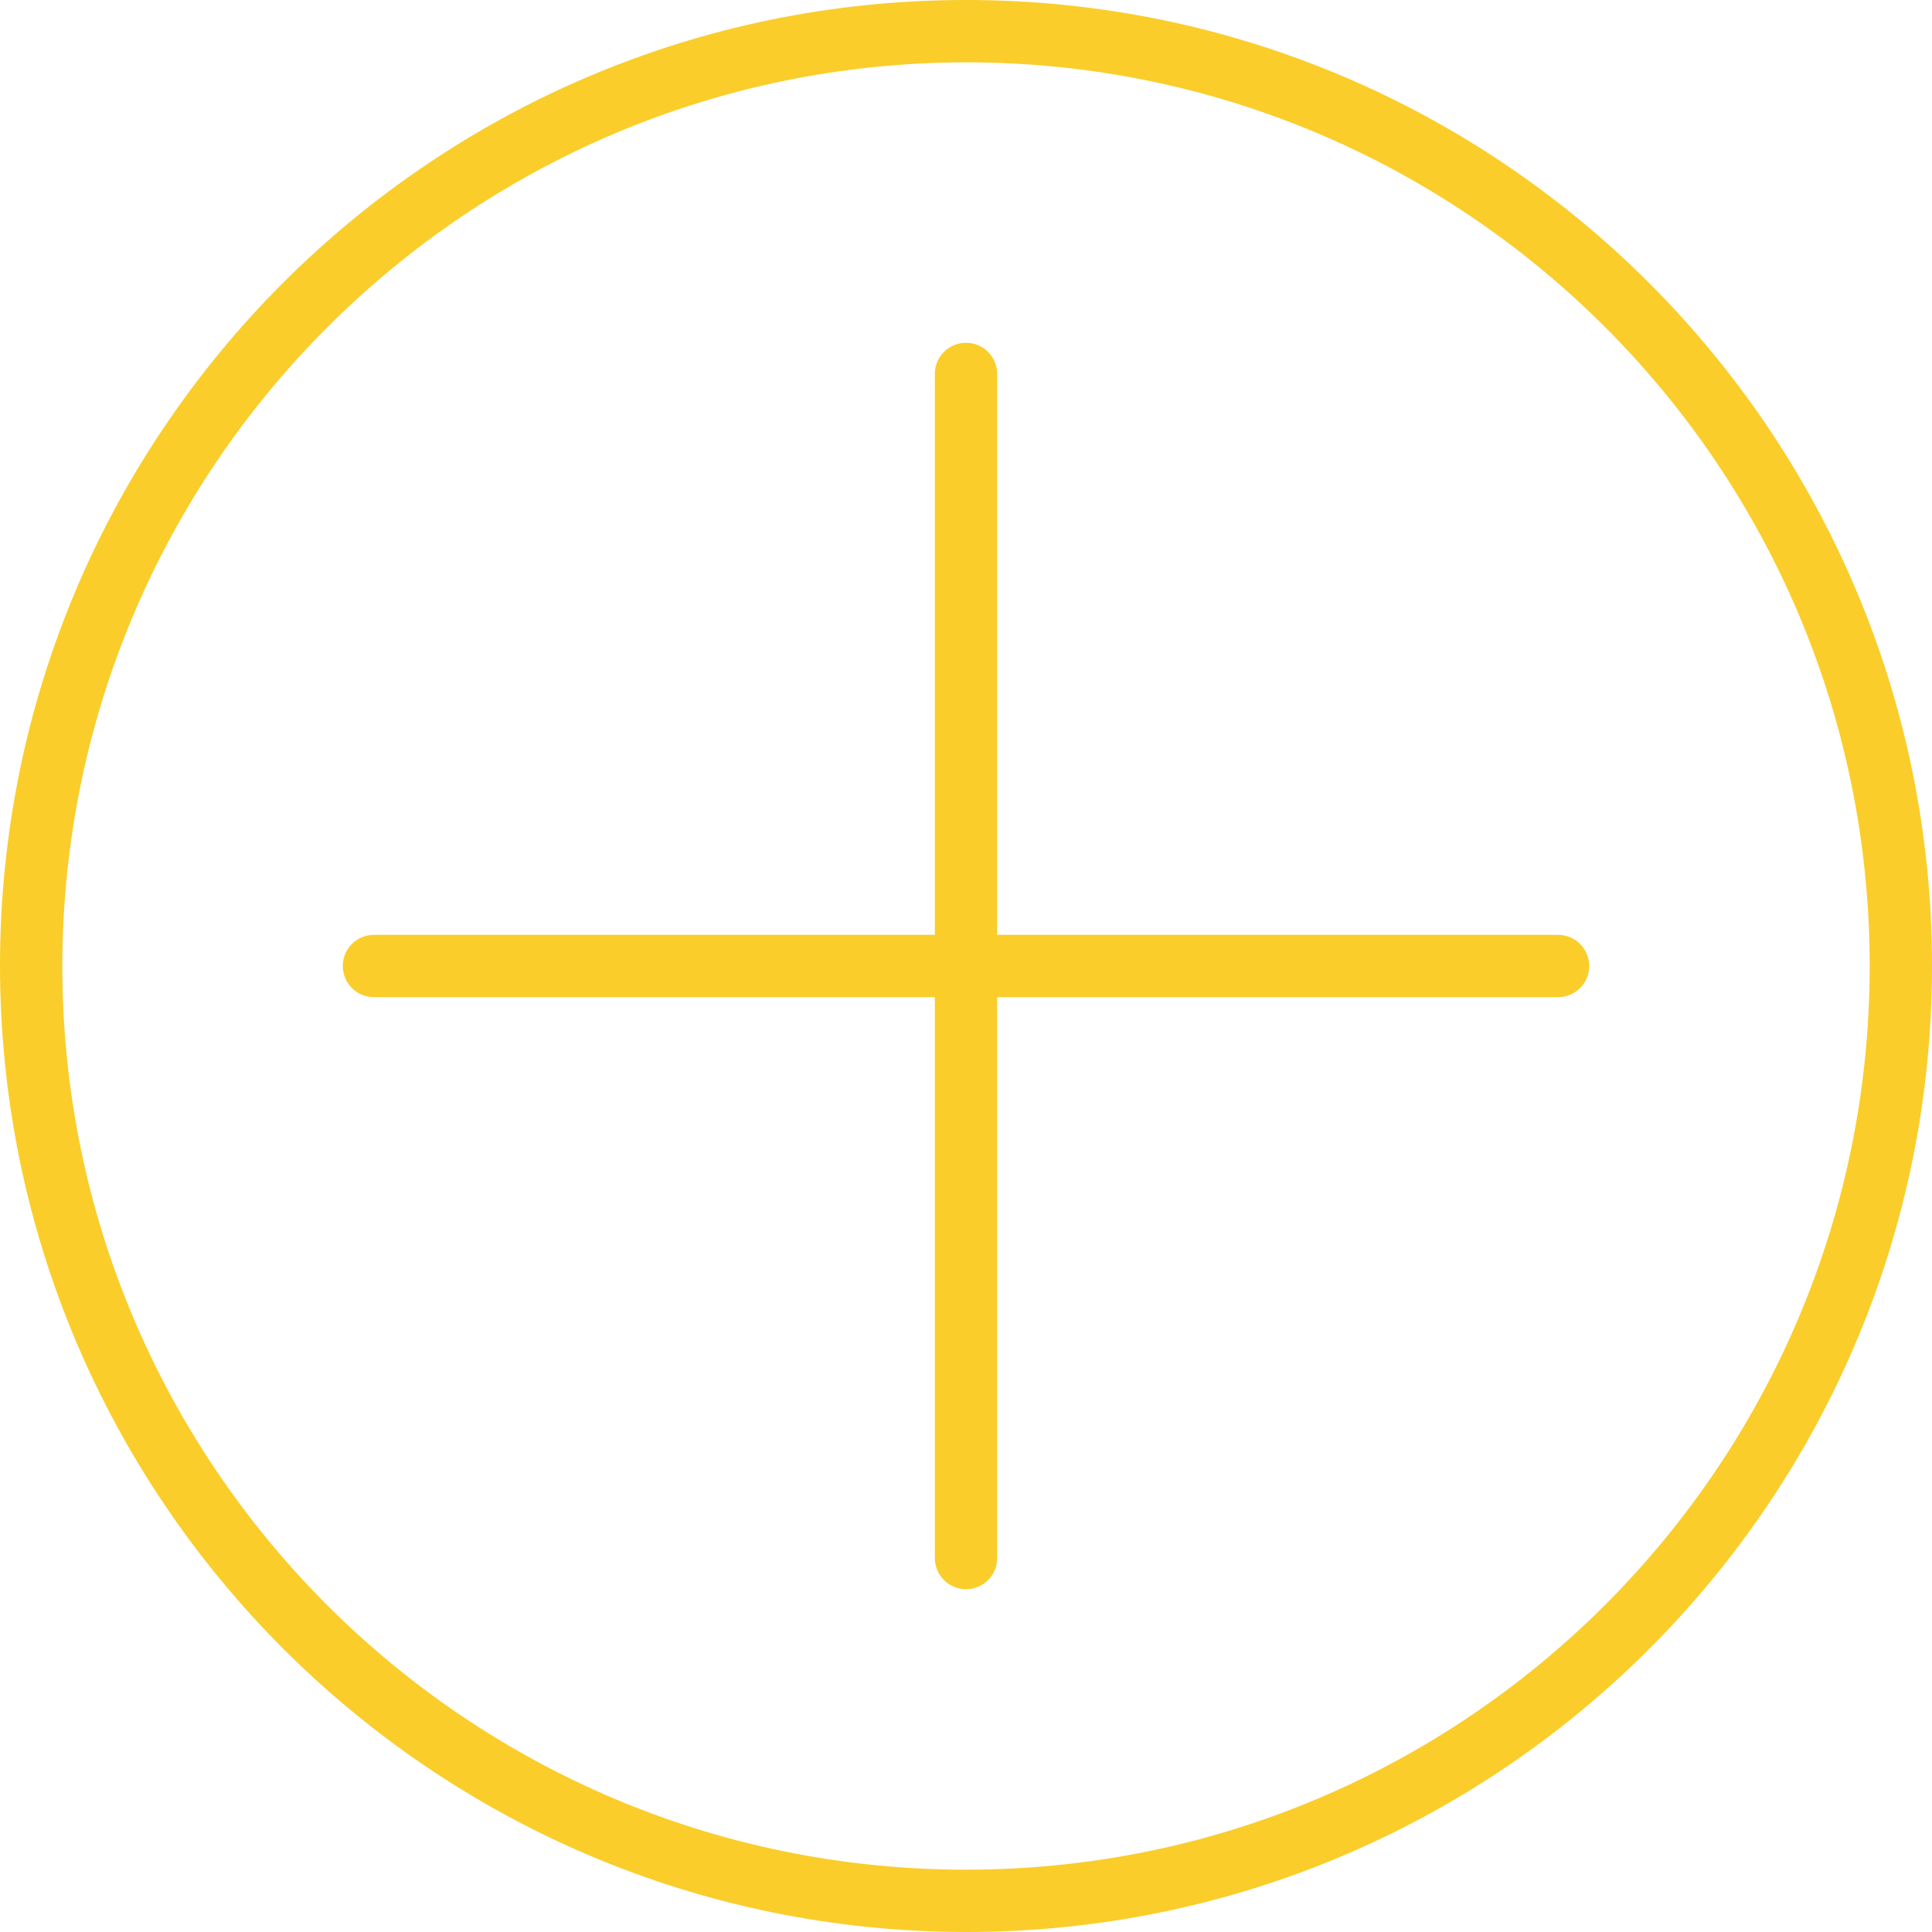
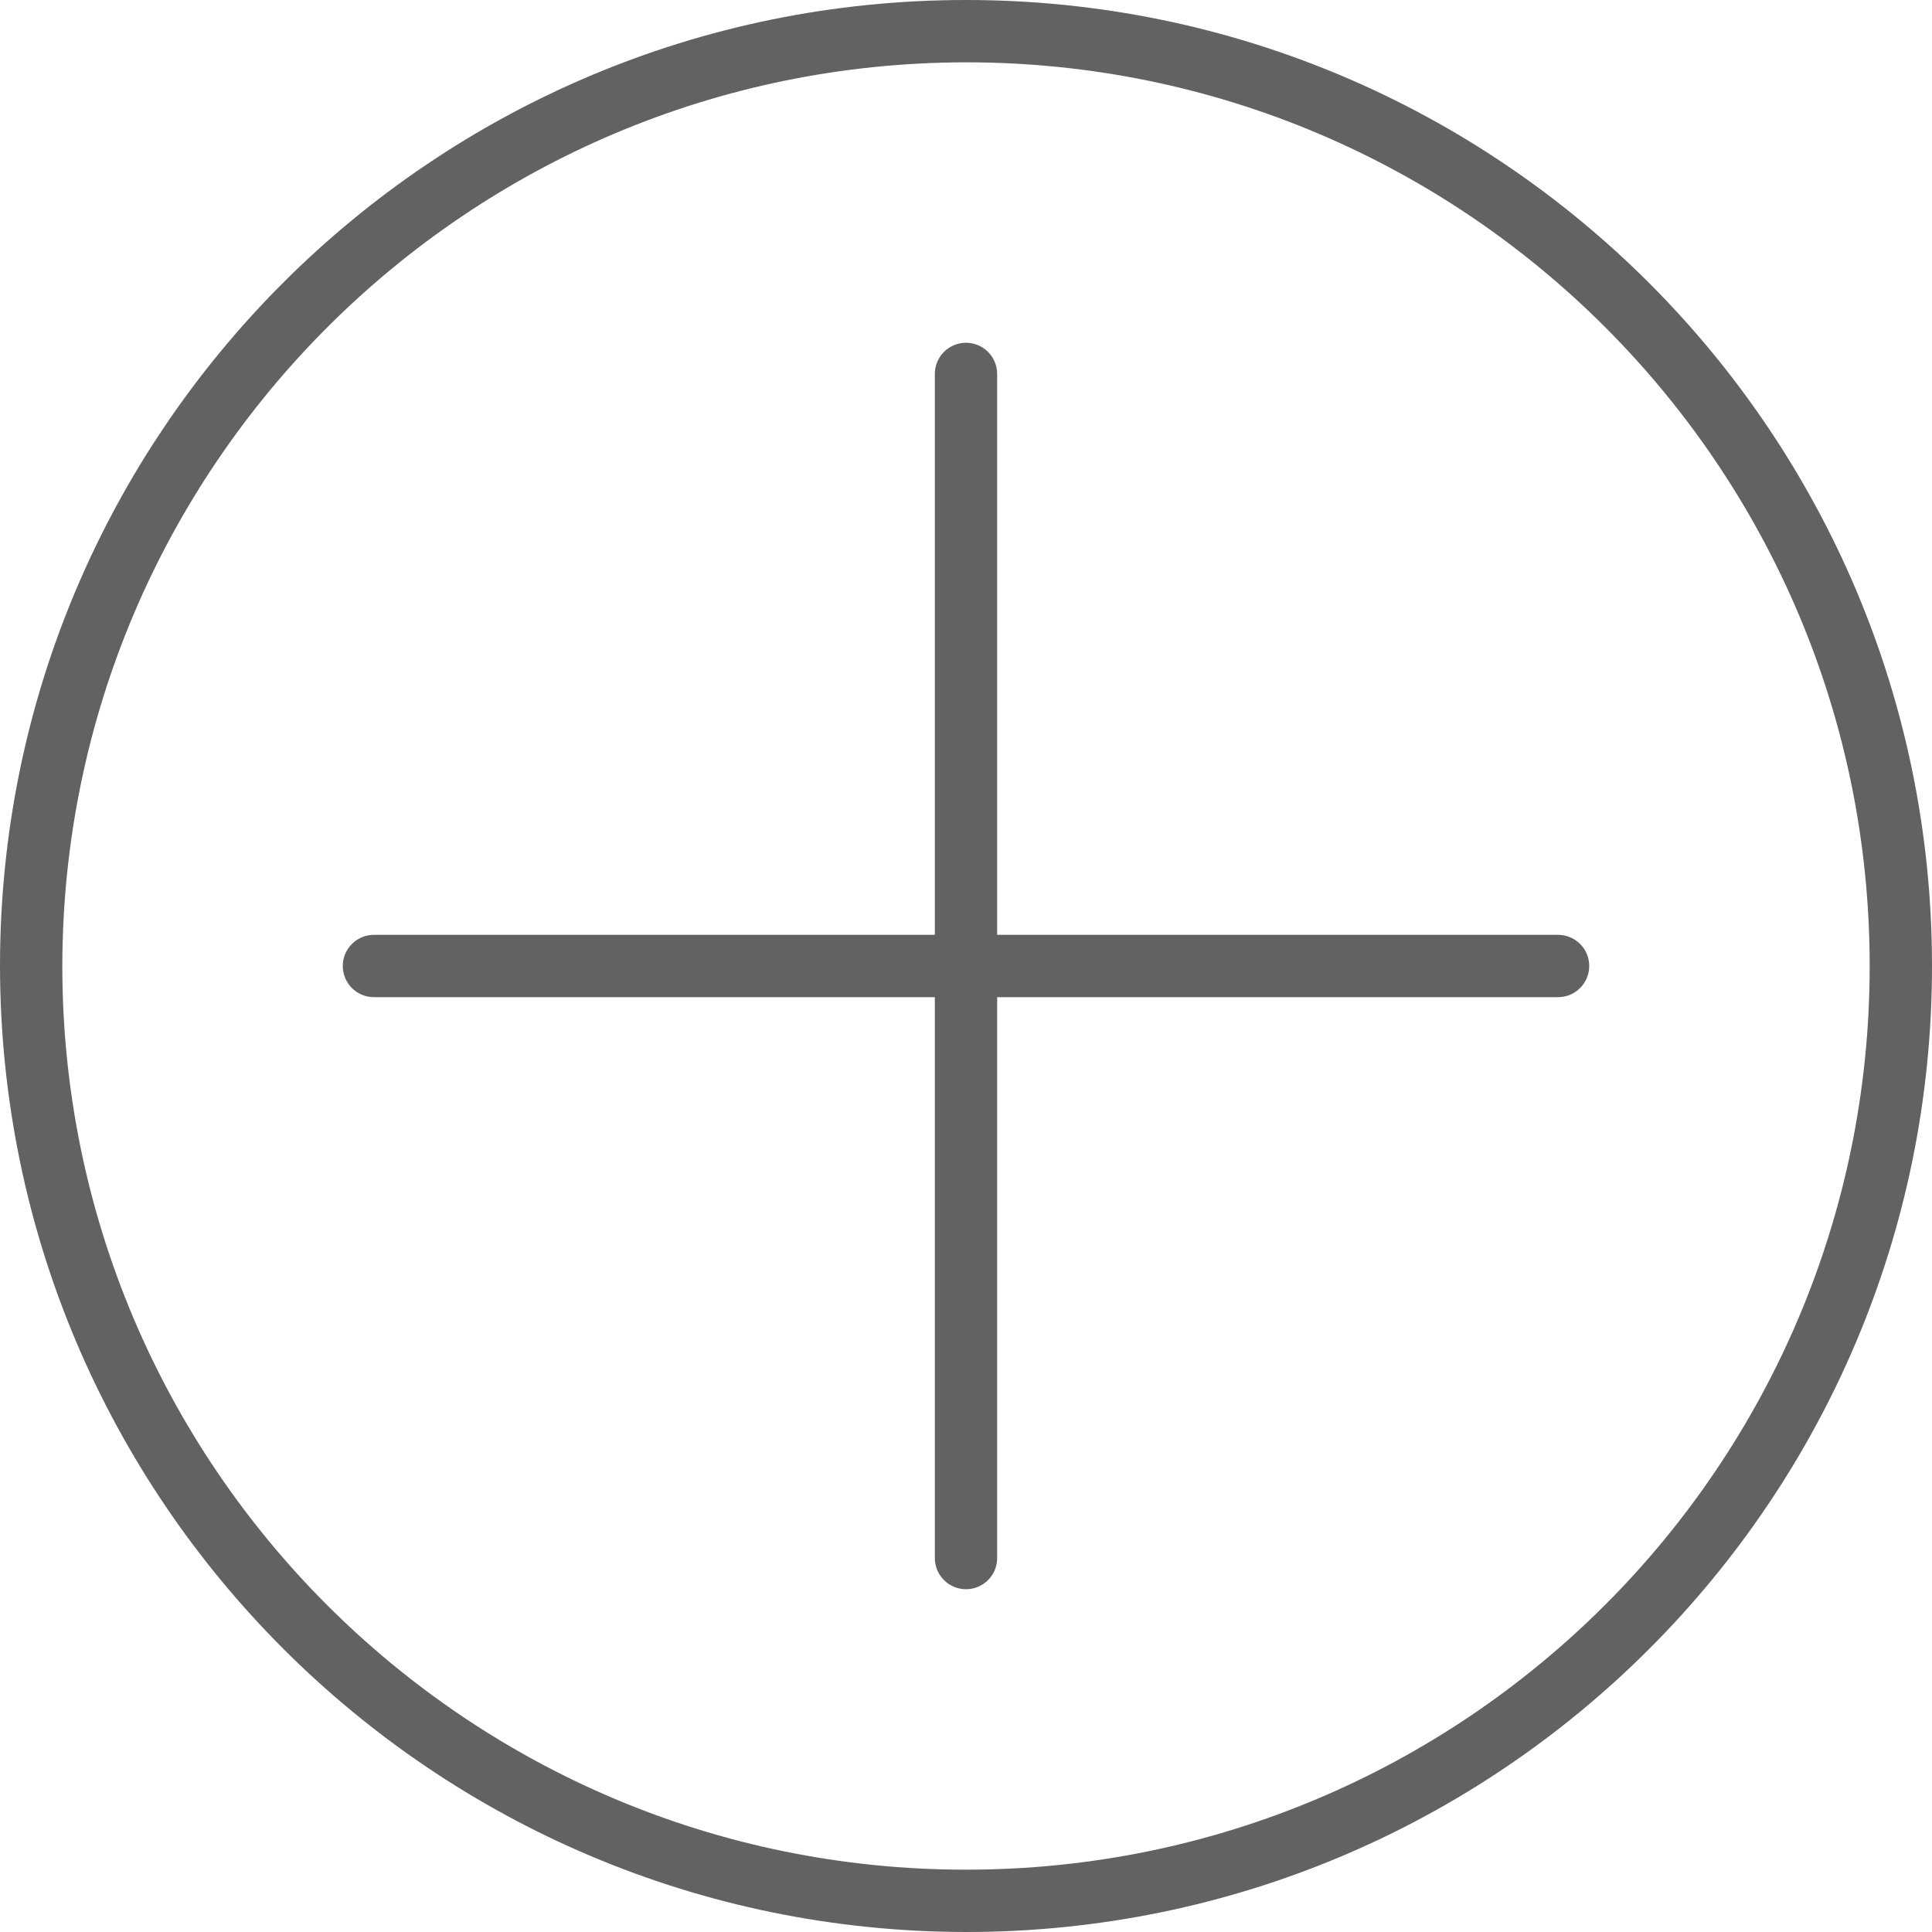
<svg xmlns="http://www.w3.org/2000/svg" version="1.1" id="Capa_1" x="0px" y="0px" viewBox="0 0 496 496" style="enable-background:new 0 0 496 496;" xml:space="preserve" width="512px" height="512px" class="">
  <g>
    <g>
      <g>
        <g>
-           <path d="M248,0C111.033,0,0,111.033,0,248c0.154,136.903,111.097,247.846,248,248c136.967,0,248-111.033,248-248S384.967,0,248,0     z M248,480C119.87,480,16,376.13,16,248C16.146,119.93,119.93,16.146,248,16c128.13,0,232,103.87,232,232S376.13,480,248,480z" data-original="#000000" class="active-path" data-old_color="#000000" fill="#FACD2A" />
-           <path d="M400,240H256V96c0-4.418-3.582-8-8-8s-8,3.582-8,8v144H96c-4.418,0-8,3.582-8,8s3.582,8,8,8h144v144c0,4.418,3.582,8,8,8     s8-3.582,8-8V256h144c4.418,0,8-3.582,8-8S404.418,240,400,240z" data-original="#000000" class="active-path" data-old_color="#000000" fill="#FACD2A" />
+           <path d="M248,0C111.033,0,0,111.033,0,248c0.154,136.903,111.097,247.846,248,248c136.967,0,248-111.033,248-248S384.967,0,248,0     z M248,480C119.87,480,16,376.13,16,248C16.146,119.93,119.93,16.146,248,16c128.13,0,232,103.87,232,232S376.13,480,248,480z" data-original="#000000" class="active-path" data-old_color="#000000" fill="#626262" />
+           <path d="M400,240H256V96c0-4.418-3.582-8-8-8s-8,3.582-8,8v144H96c-4.418,0-8,3.582-8,8s3.582,8,8,8h144v144c0,4.418,3.582,8,8,8     s8-3.582,8-8V256h144c4.418,0,8-3.582,8-8S404.418,240,400,240z" data-original="#000000" class="active-path" data-old_color="#000000" fill="#626262" />
        </g>
      </g>
    </g>
  </g>
</svg>
